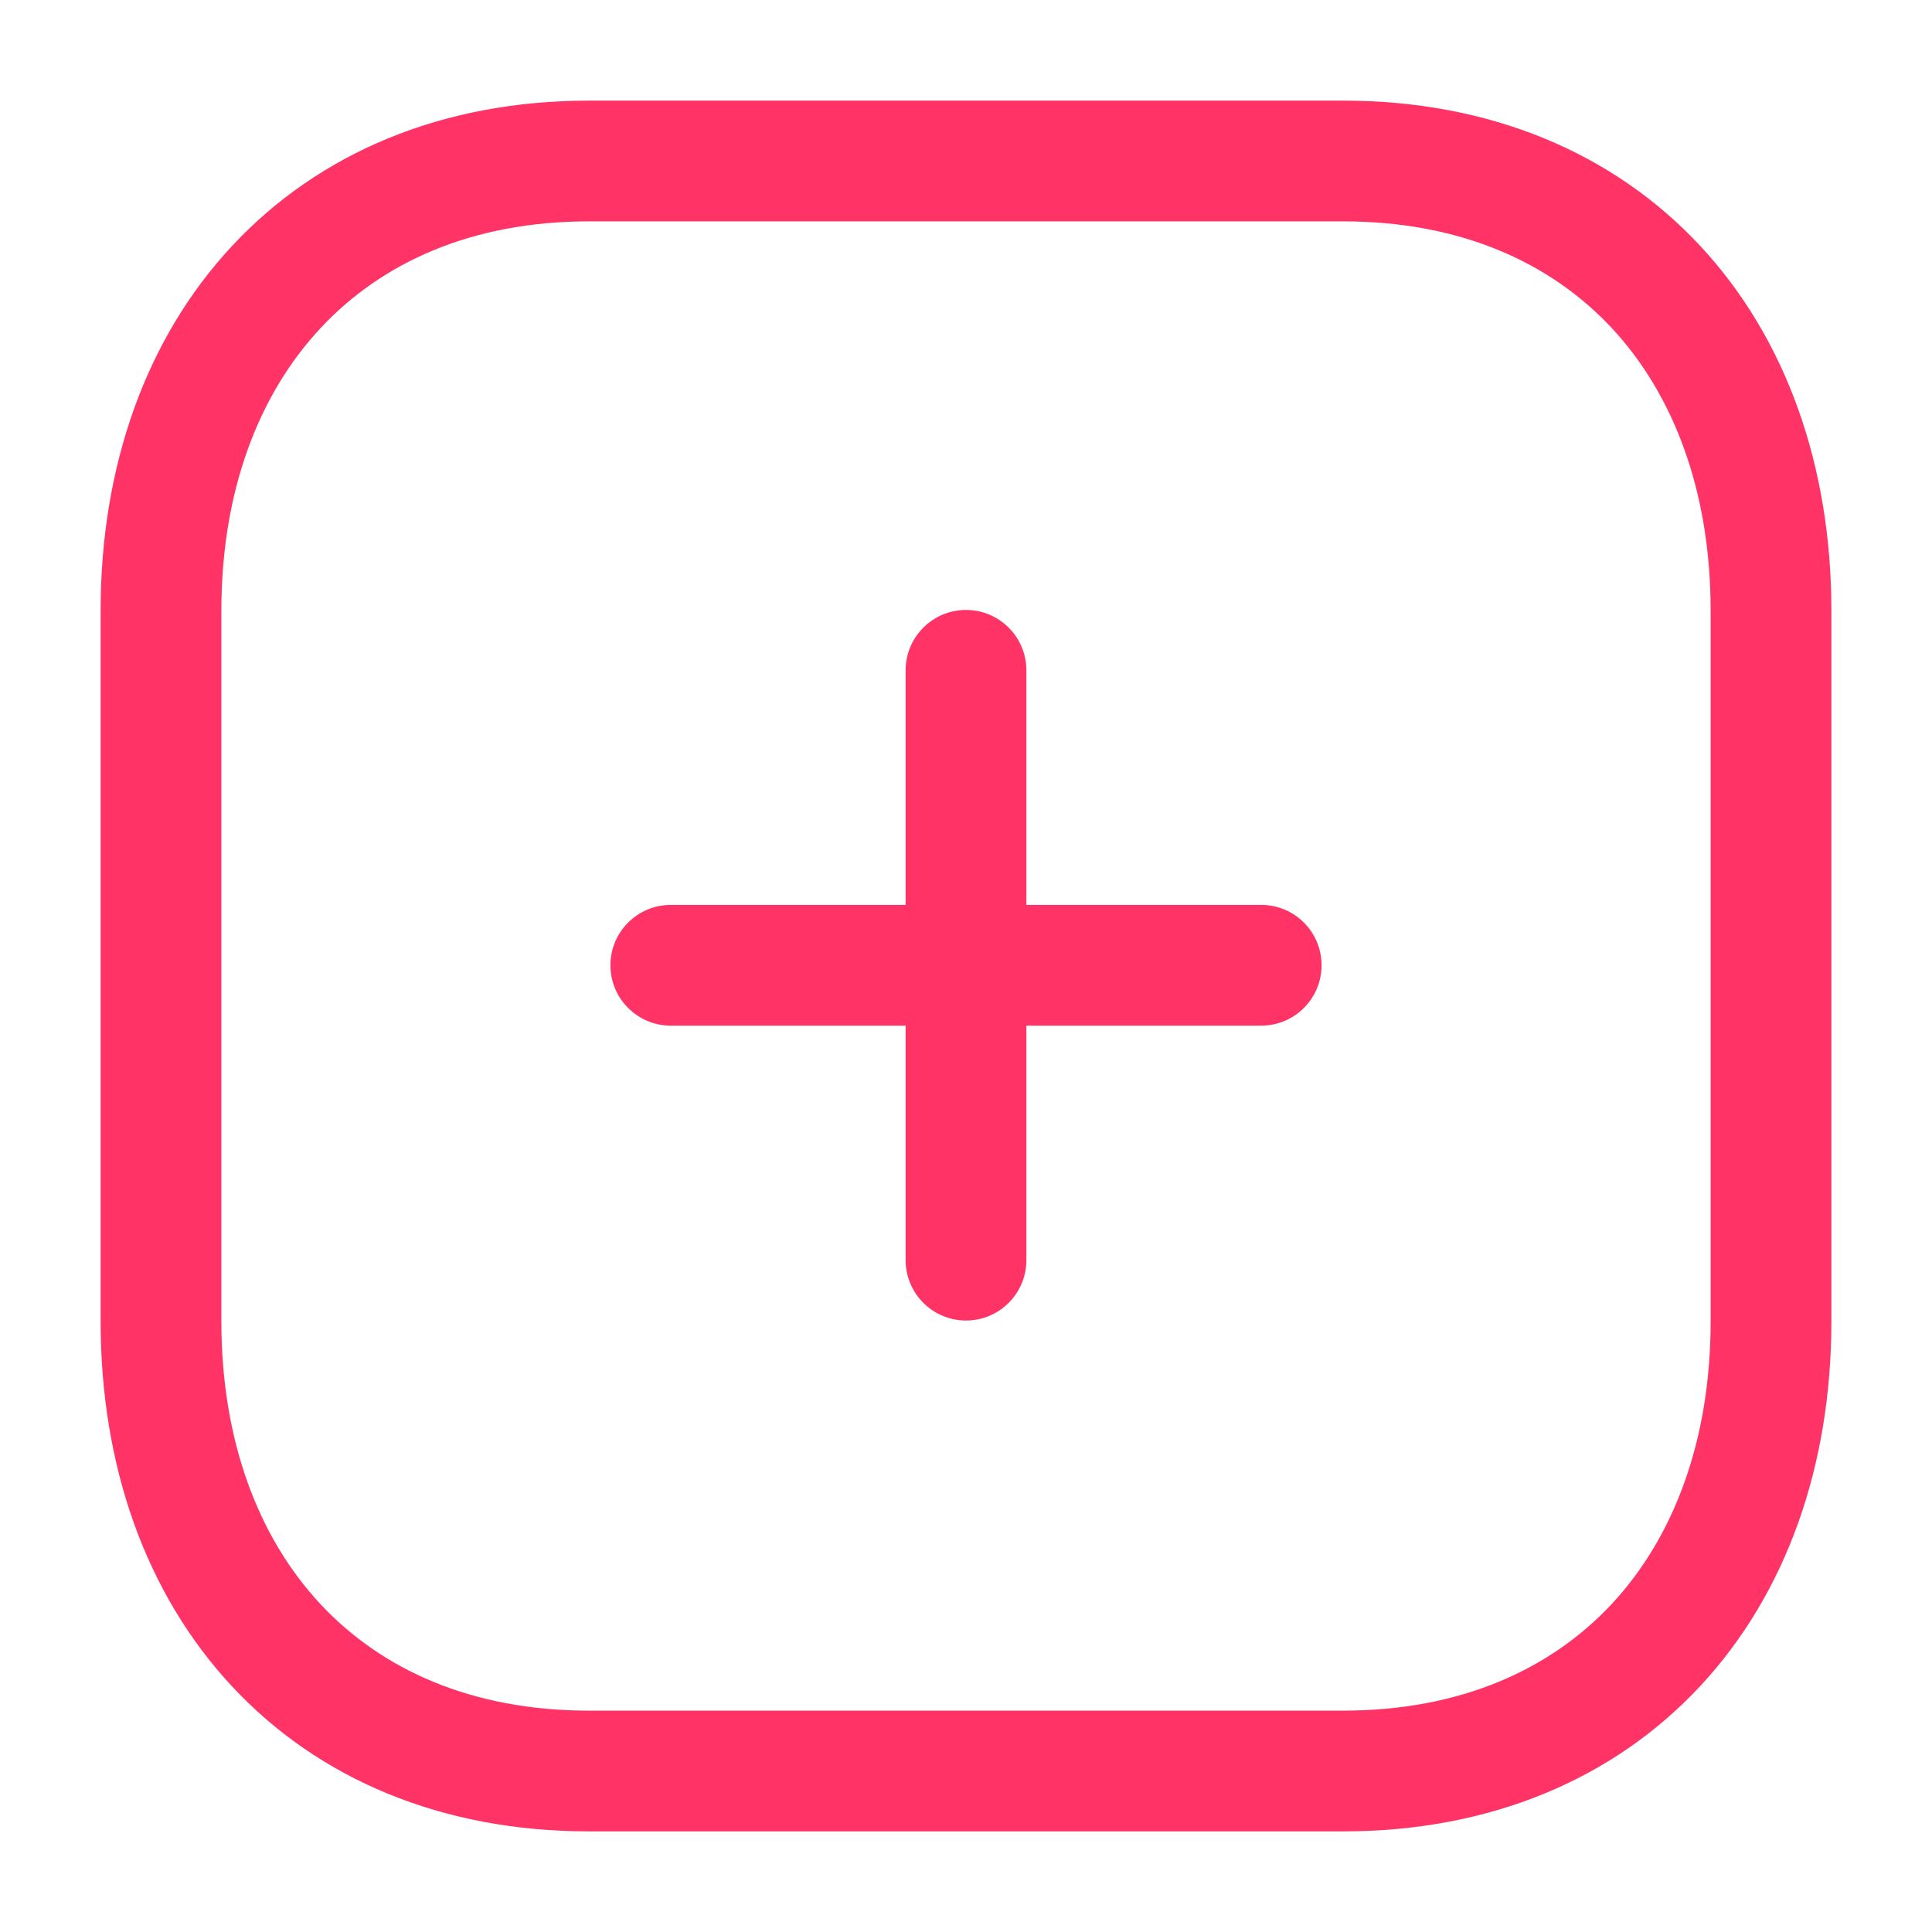
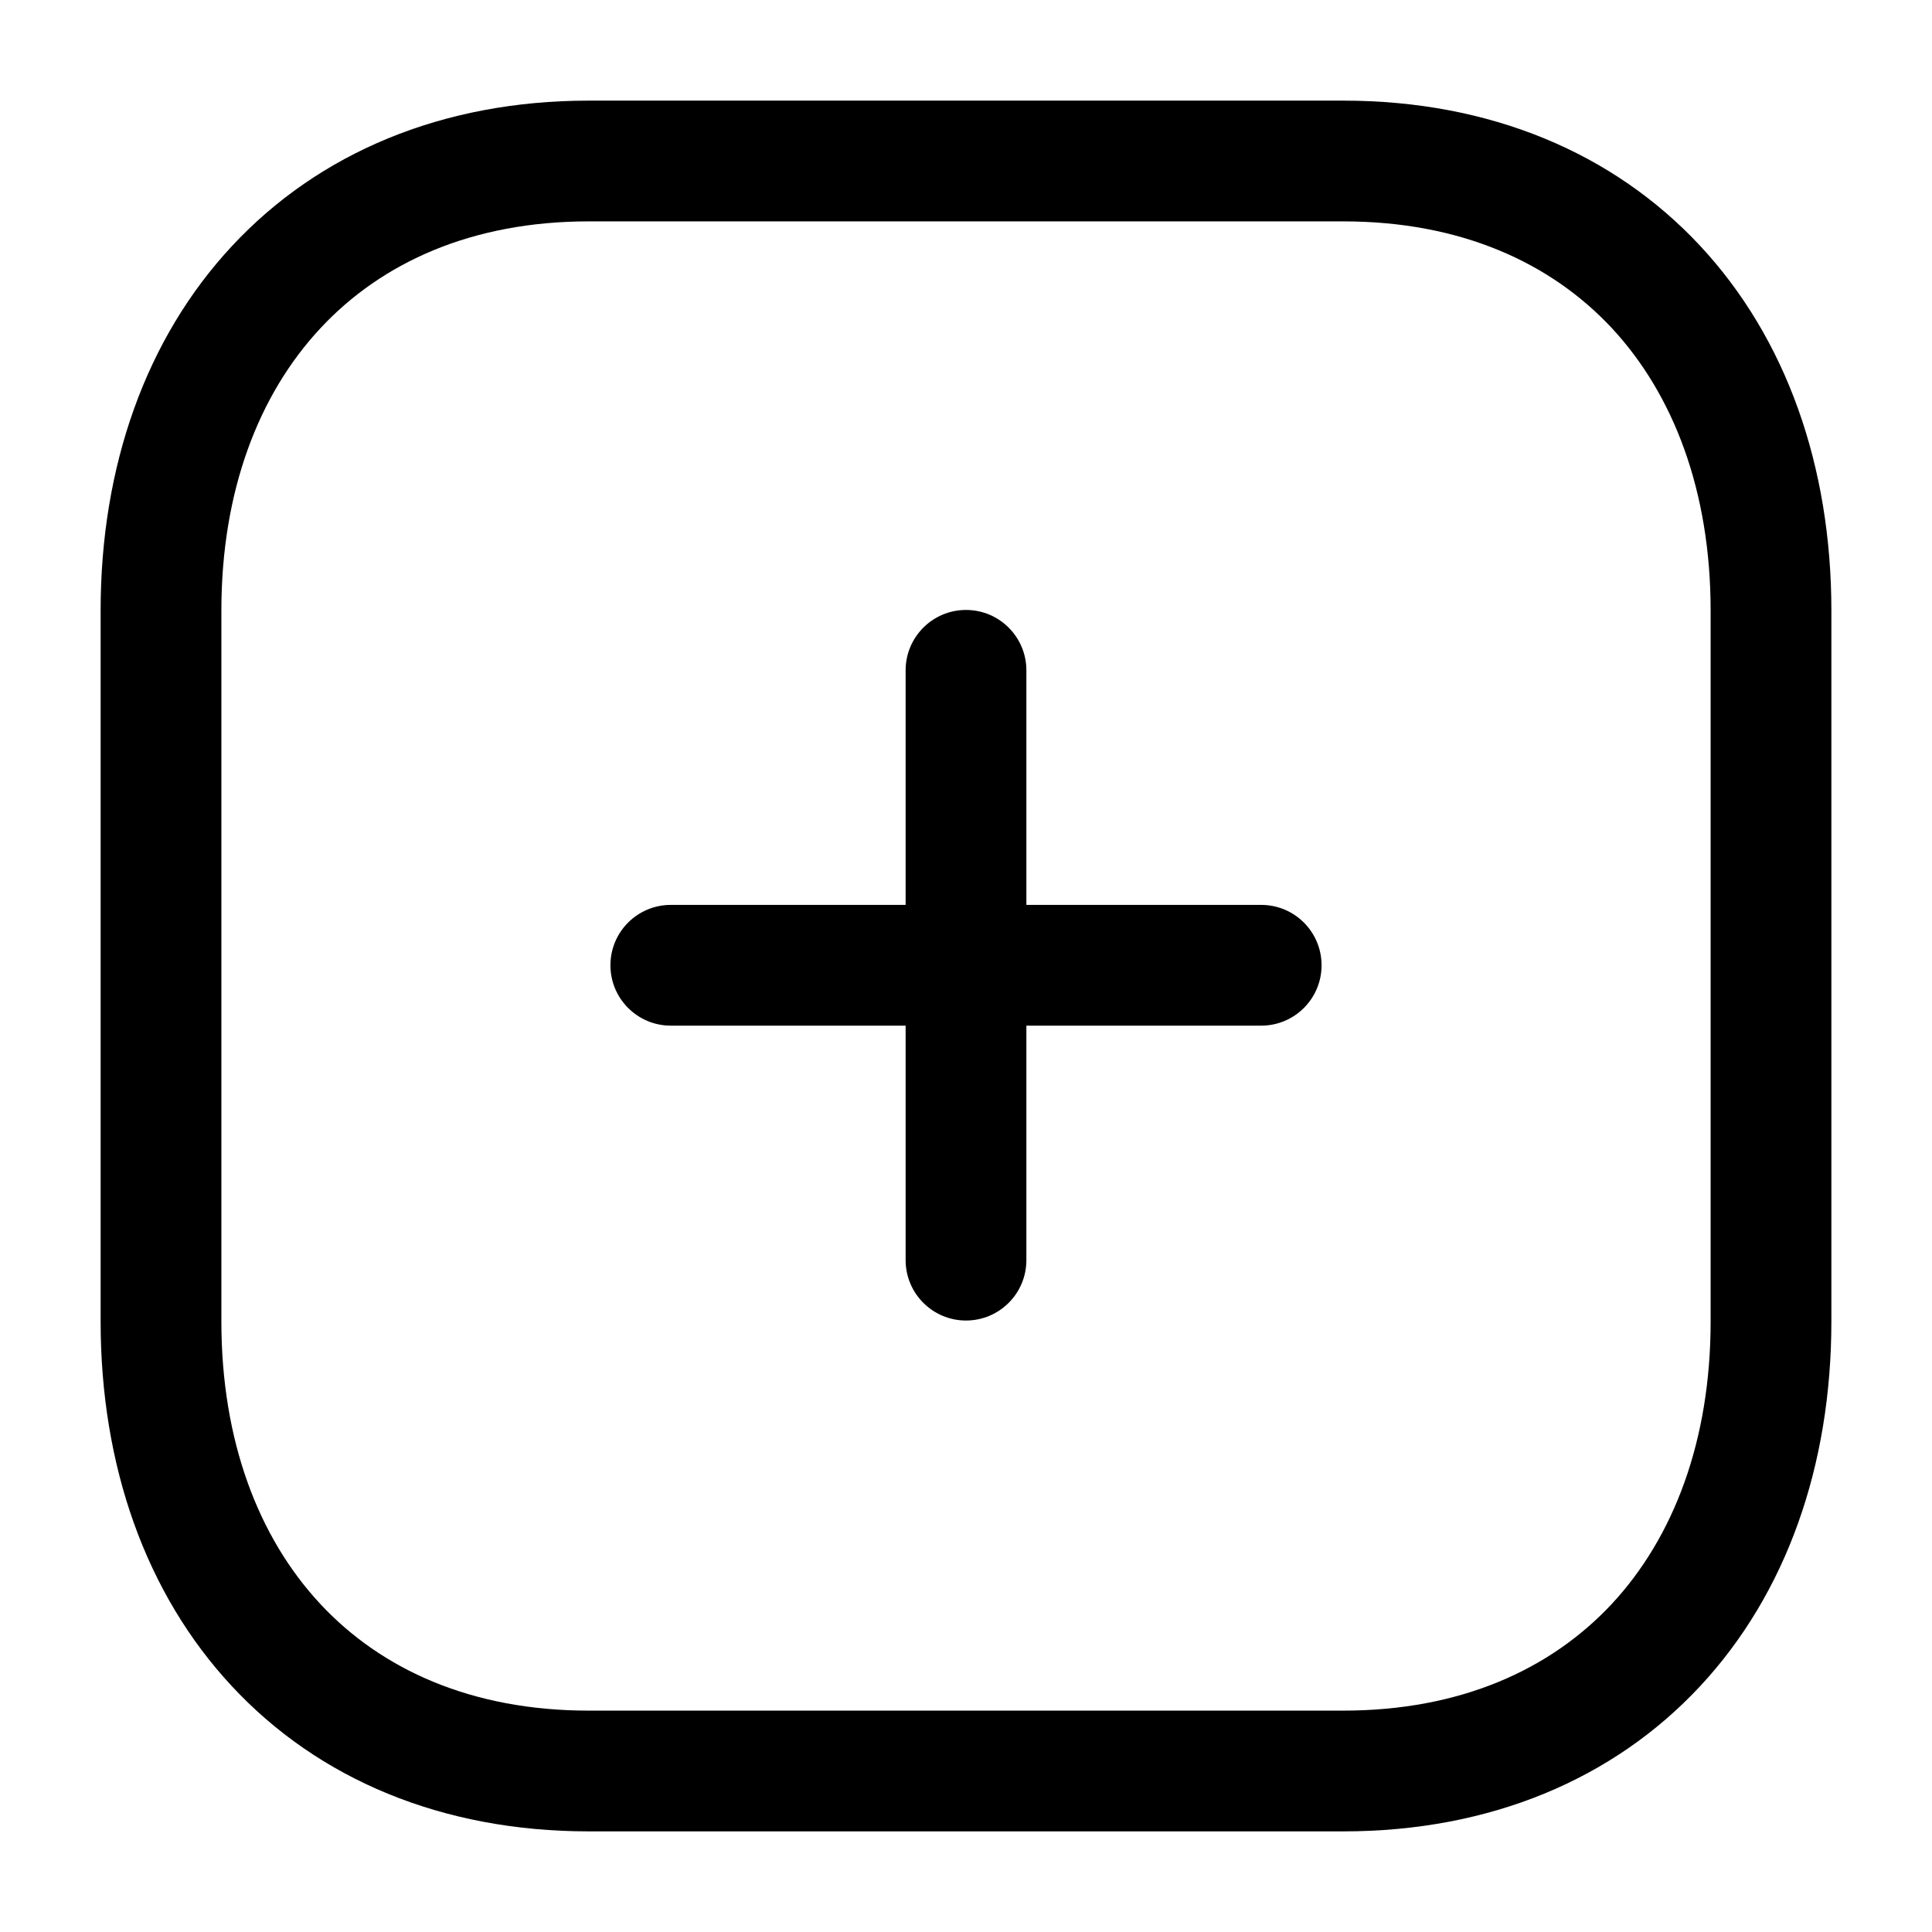
<svg xmlns="http://www.w3.org/2000/svg" viewBox="0 0 24 24" fill="none">
-   <path fill-rule="evenodd" clip-rule="evenodd" d="M7.314 1.25C5.495 1.25 3.96 1.899 2.884 3.054C1.812 4.203 1.25 5.793 1.25 7.585V16.415C1.25 18.206 1.809 19.796 2.88 20.946C3.955 22.102 5.491 22.75 7.314 22.75H16.686C18.509 22.75 20.044 22.102 21.12 20.946C22.191 19.796 22.75 18.206 22.75 16.415V7.585C22.75 5.794 22.191 4.204 21.12 3.054C20.044 1.899 18.509 1.25 16.686 1.25H7.314ZM2.75 7.585C2.75 6.104 3.211 4.902 3.981 4.077C4.745 3.257 5.867 2.75 7.314 2.75H16.686C18.139 2.75 19.26 3.258 20.023 4.076C20.79 4.901 21.25 6.103 21.25 7.585V16.415C21.25 17.897 20.79 19.099 20.023 19.924C19.26 20.742 18.139 21.25 16.686 21.25H7.314C5.861 21.25 4.74 20.742 3.978 19.924C3.21 19.099 2.75 17.897 2.75 16.415V7.585ZM12 7.577C12.414 7.577 12.75 7.913 12.75 8.327V11.241H15.667C16.081 11.241 16.417 11.576 16.417 11.991C16.417 12.405 16.081 12.741 15.667 12.741H12.75V15.654C12.75 16.068 12.414 16.404 12 16.404C11.586 16.404 11.25 16.068 11.25 15.654V12.741H8.333C7.919 12.741 7.583 12.405 7.583 11.991C7.583 11.576 7.919 11.241 8.333 11.241H11.25V8.327C11.25 7.913 11.586 7.577 12 7.577Z" fill="#ff3366" />
+   <path fill-rule="evenodd" clip-rule="evenodd" d="M7.314 1.25C5.495 1.25 3.96 1.899 2.884 3.054C1.812 4.203 1.25 5.793 1.25 7.585V16.415C1.25 18.206 1.809 19.796 2.88 20.946C3.955 22.102 5.491 22.75 7.314 22.75H16.686C18.509 22.75 20.044 22.102 21.12 20.946C22.191 19.796 22.75 18.206 22.75 16.415V7.585C22.75 5.794 22.191 4.204 21.12 3.054C20.044 1.899 18.509 1.25 16.686 1.25H7.314ZM2.75 7.585C2.75 6.104 3.211 4.902 3.981 4.077C4.745 3.257 5.867 2.75 7.314 2.75H16.686C18.139 2.75 19.26 3.258 20.023 4.076C20.79 4.901 21.25 6.103 21.25 7.585V16.415C21.25 17.897 20.79 19.099 20.023 19.924C19.26 20.742 18.139 21.25 16.686 21.25H7.314C5.861 21.25 4.74 20.742 3.978 19.924C3.21 19.099 2.75 17.897 2.75 16.415V7.585ZM12 7.577C12.414 7.577 12.75 7.913 12.75 8.327V11.241H15.667C16.081 11.241 16.417 11.576 16.417 11.991C16.417 12.405 16.081 12.741 15.667 12.741H12.75V15.654C12.75 16.068 12.414 16.404 12 16.404C11.586 16.404 11.25 16.068 11.25 15.654V12.741H8.333C7.919 12.741 7.583 12.405 7.583 11.991C7.583 11.576 7.919 11.241 8.333 11.241H11.25V8.327C11.25 7.913 11.586 7.577 12 7.577Z" fill="currentColor" />
</svg>
